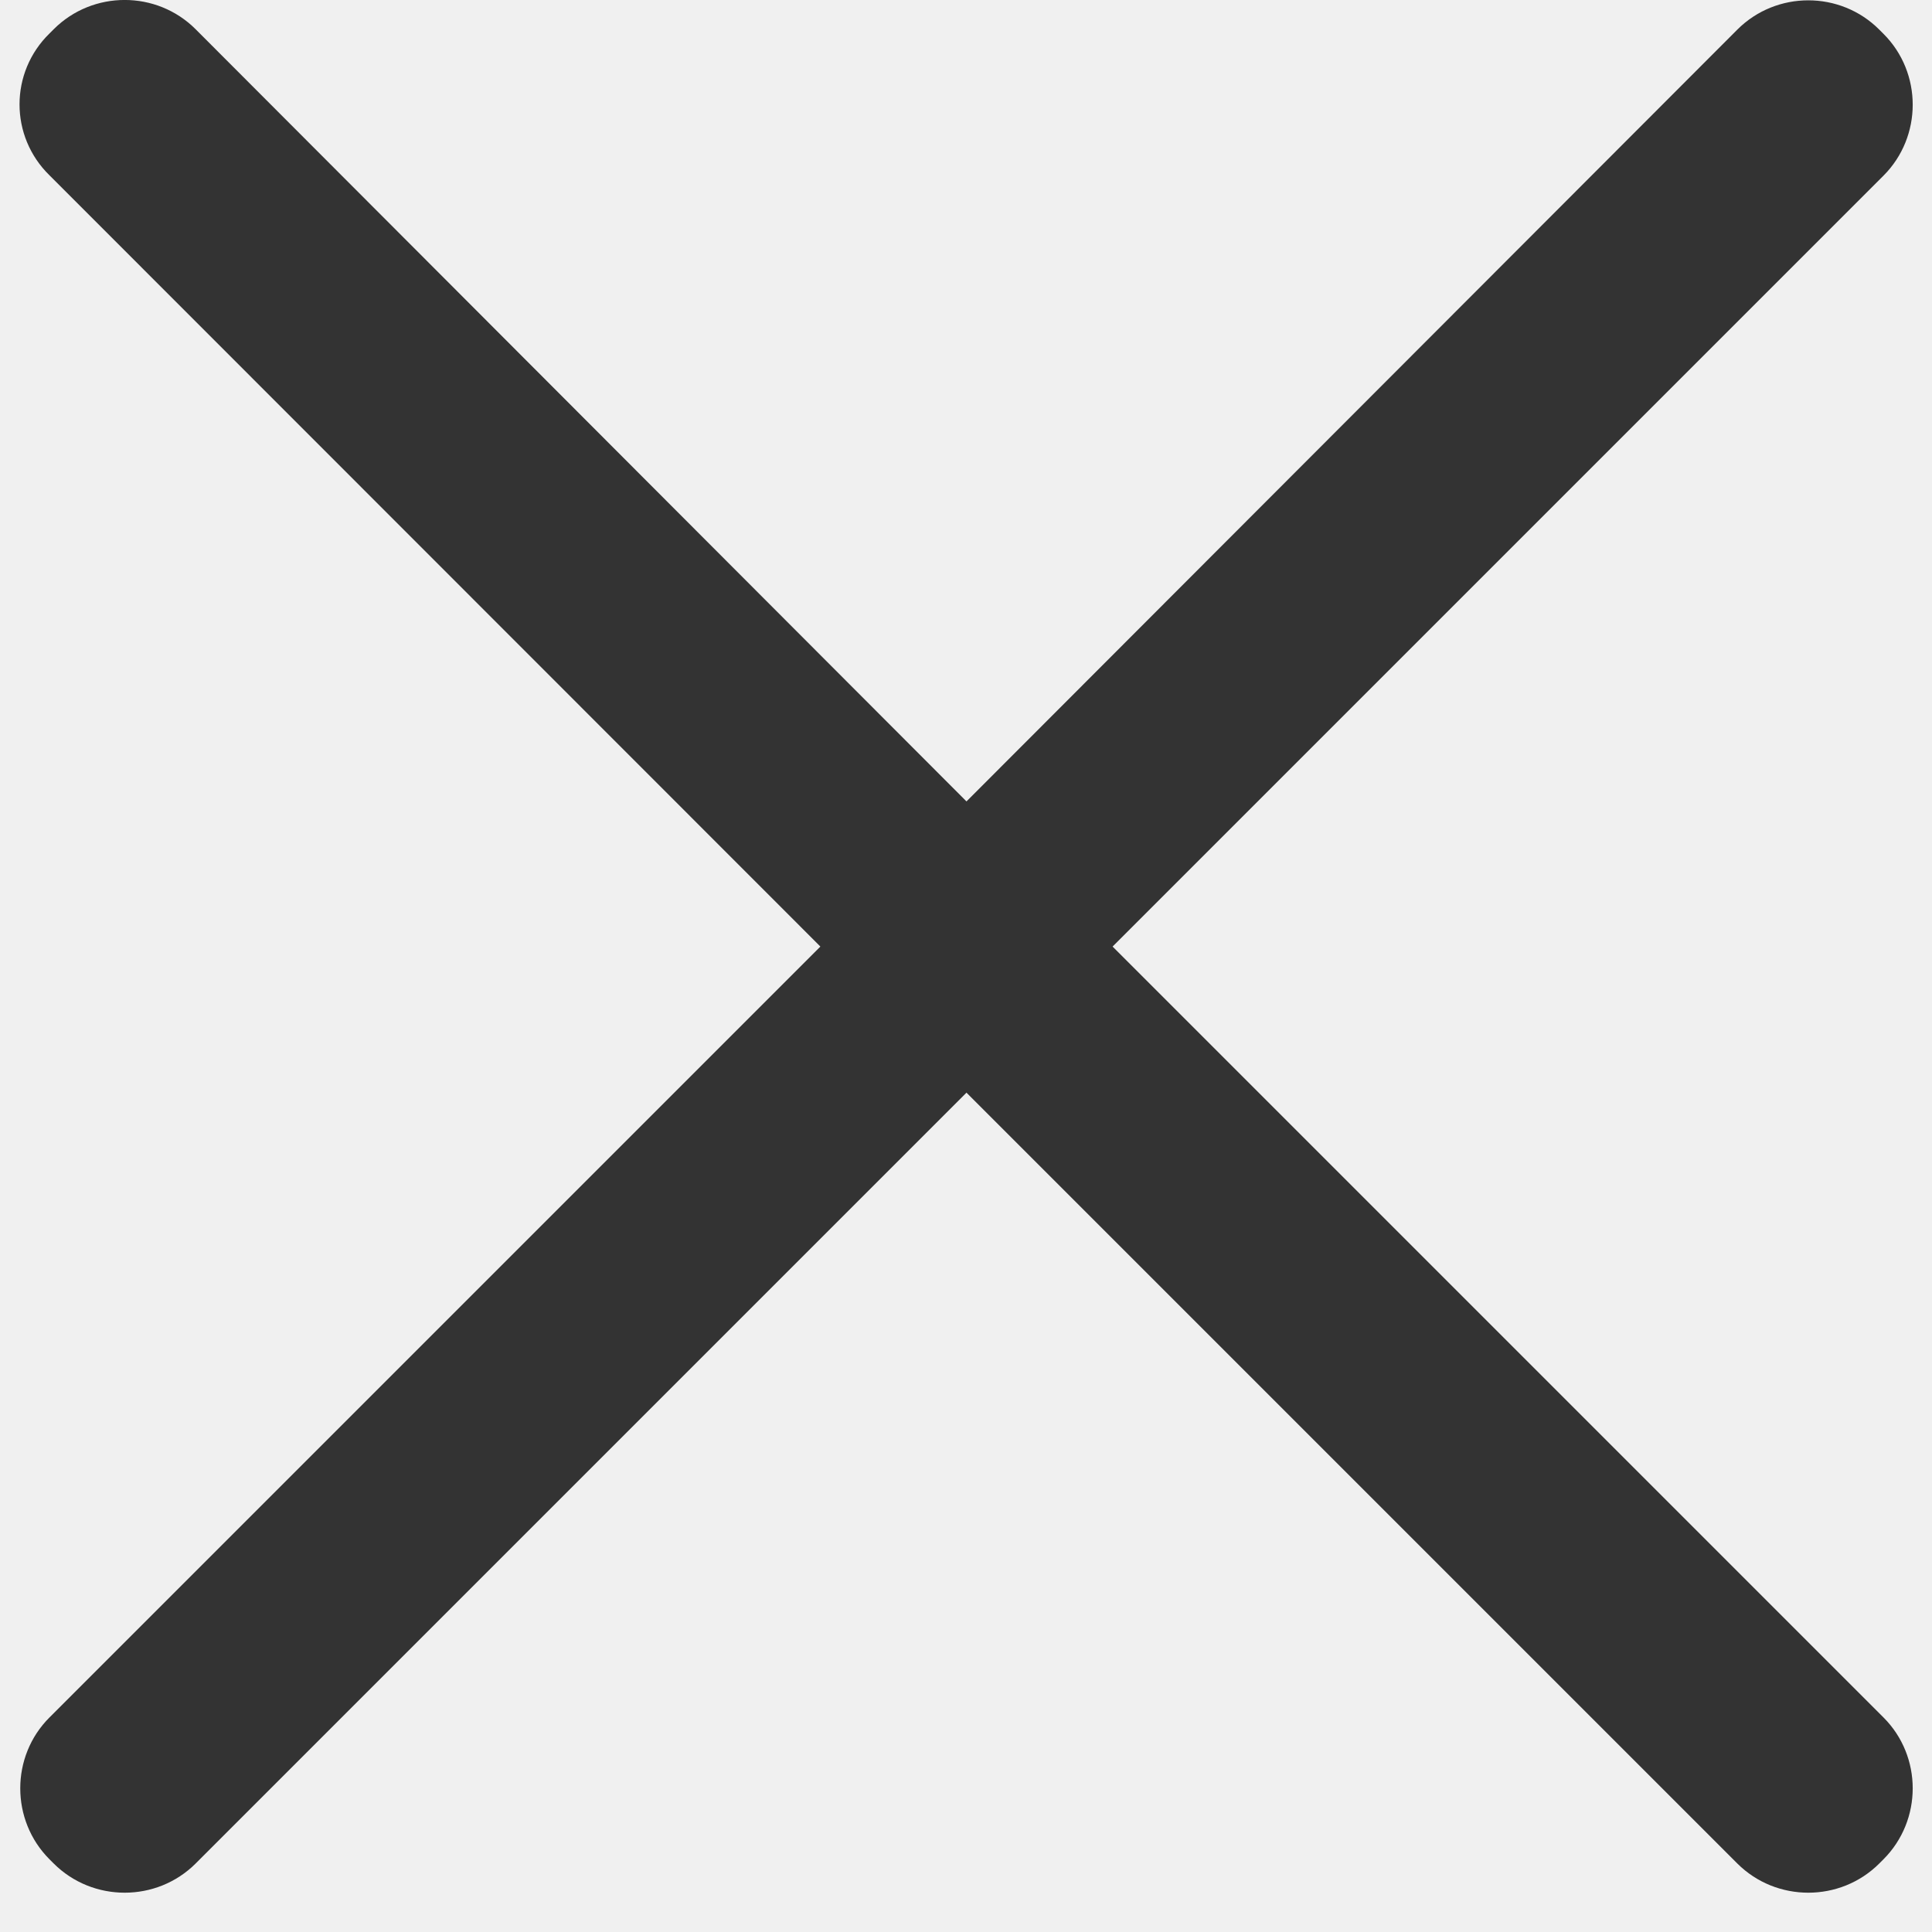
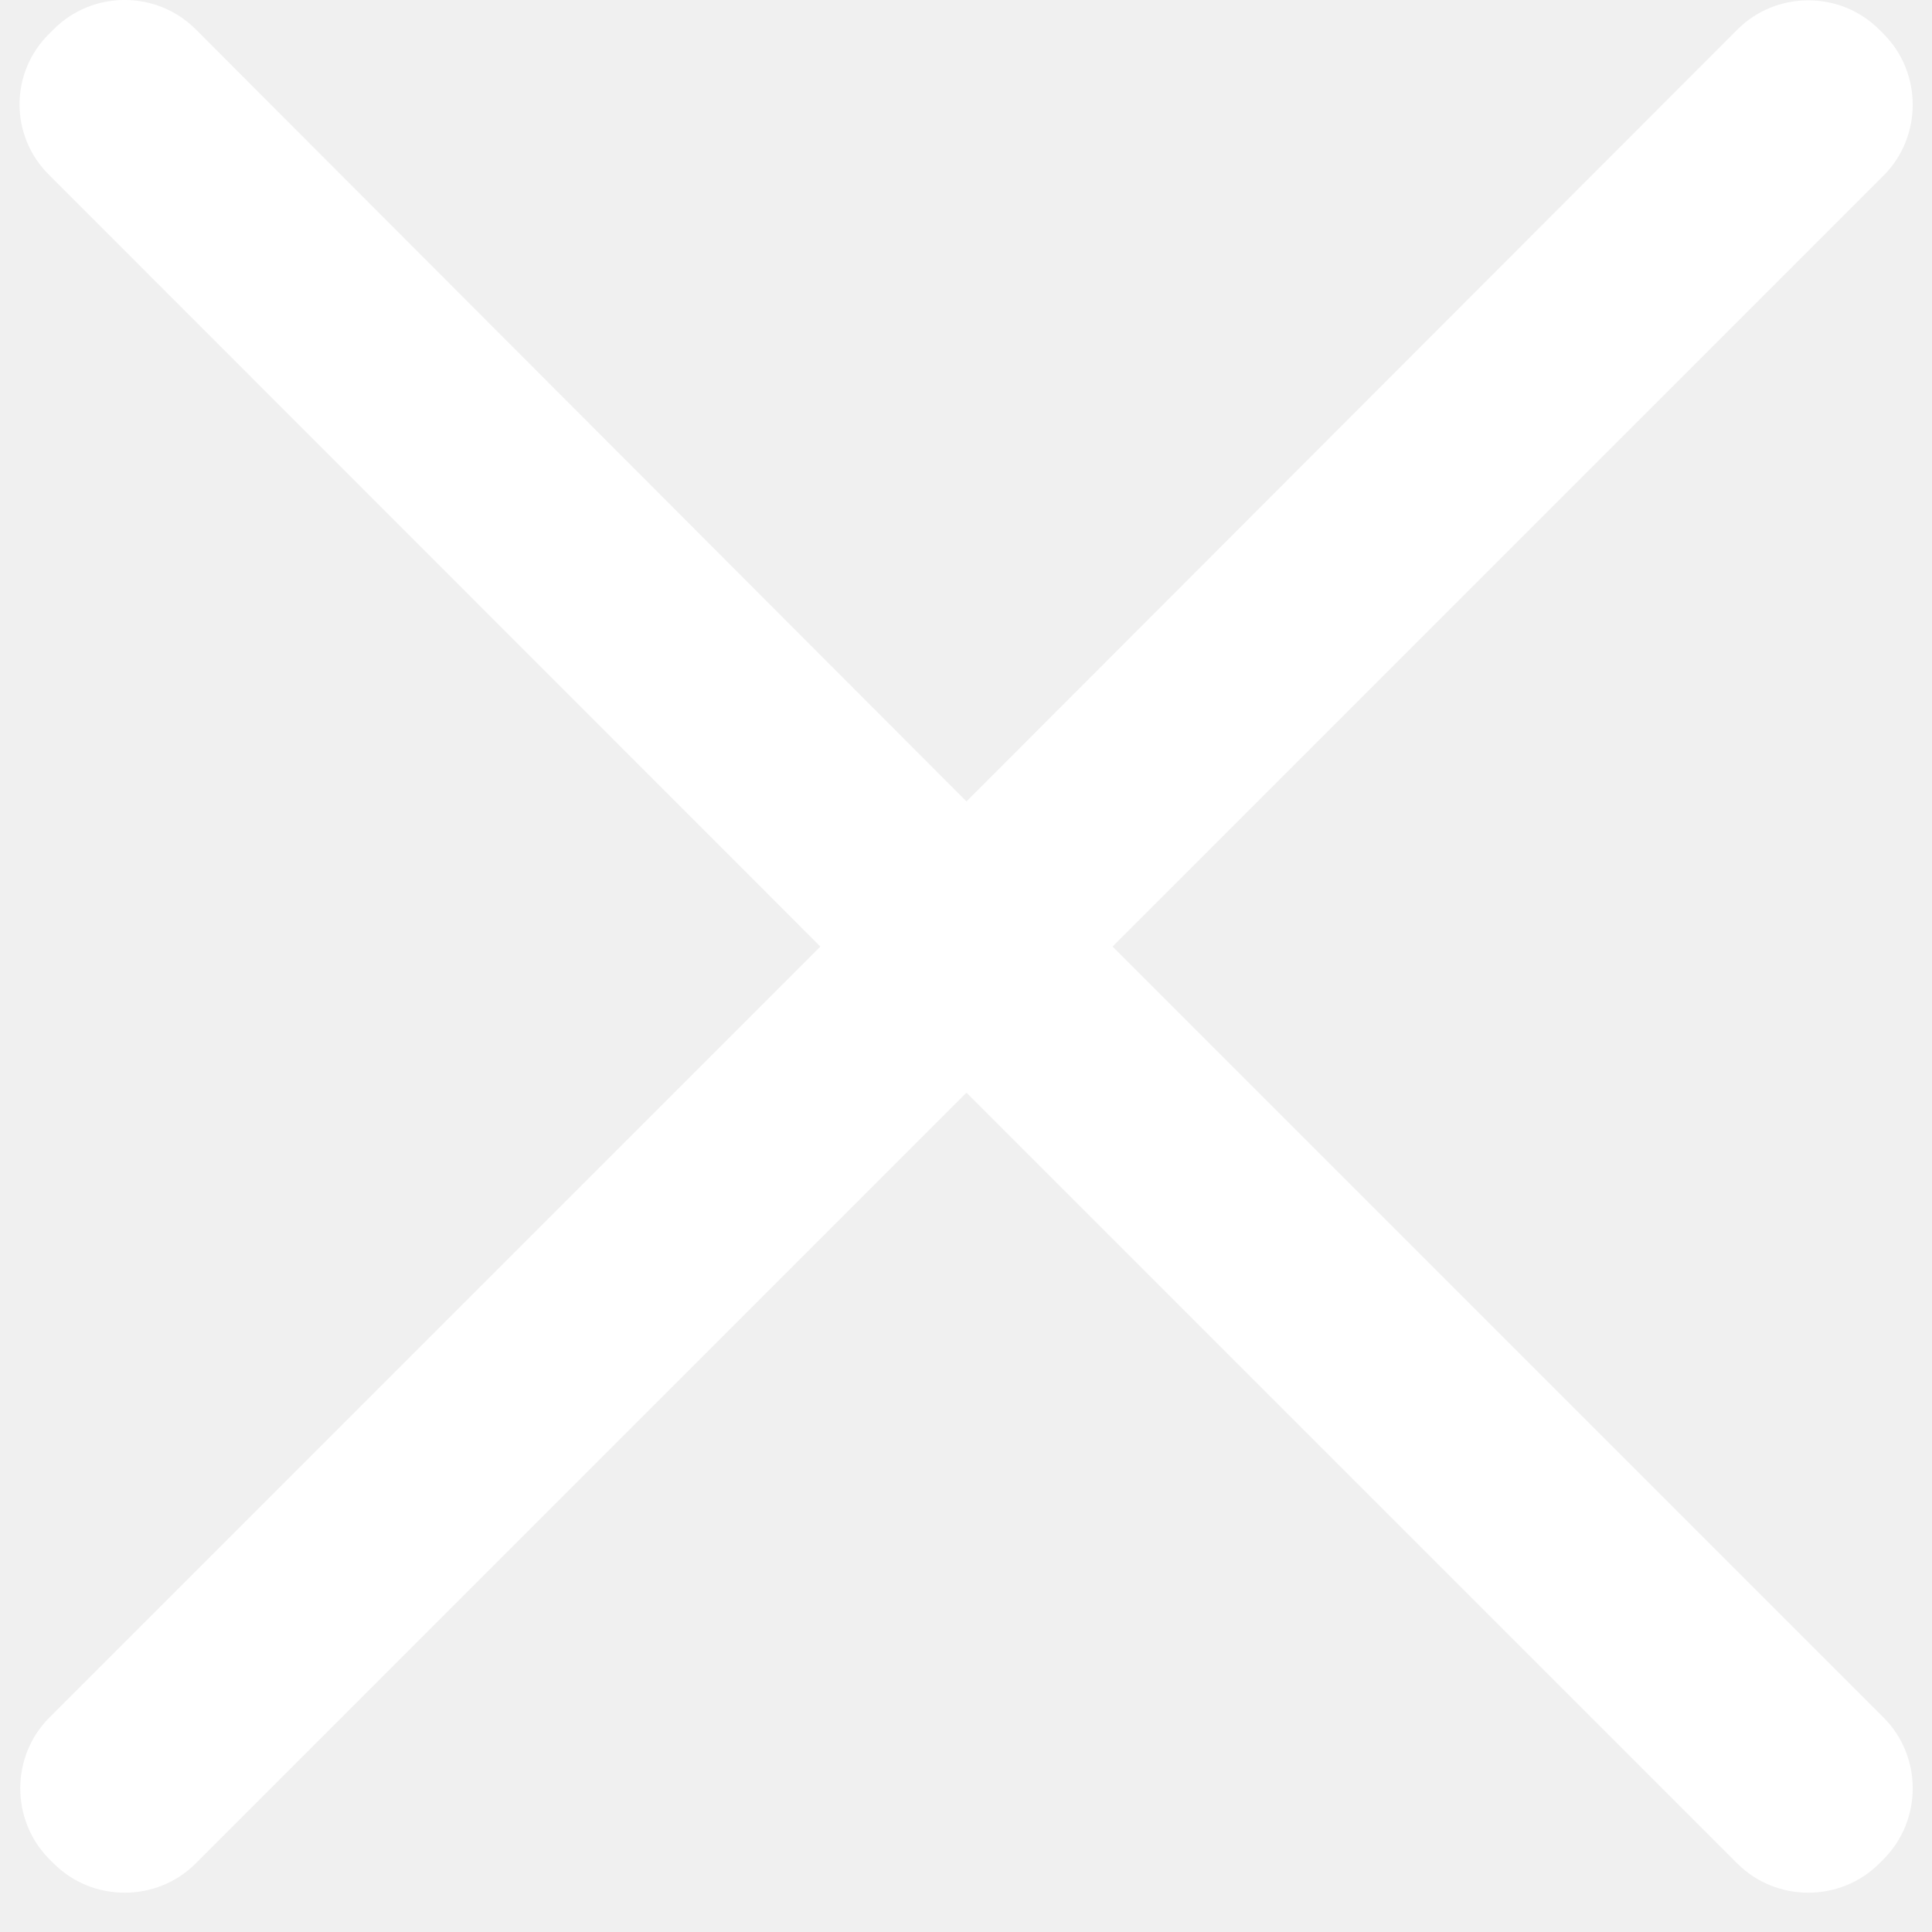
<svg xmlns="http://www.w3.org/2000/svg" width="16" height="16" viewBox="0 0 16 16" fill="none">
-   <path d="M9.214 7.839L15.598 1.455C15.921 1.132 15.921 0.602 15.598 0.28L15.563 0.245C15.24 -0.078 14.711 -0.078 14.388 0.245L8.004 6.637L1.62 0.242C1.297 -0.081 0.768 -0.081 0.445 0.242L0.41 0.277C0.079 0.6 0.079 1.129 0.41 1.452L6.794 7.839L0.41 14.223C0.087 14.545 0.087 15.075 0.41 15.398L0.445 15.433C0.768 15.755 1.297 15.755 1.62 15.433L8.004 9.049L14.388 15.433C14.711 15.755 15.24 15.755 15.563 15.433L15.598 15.398C15.921 15.075 15.921 14.545 15.598 14.223L9.214 7.839Z" fill="#333333" />
+   <path d="M9.214 7.839L15.598 1.455C15.921 1.132 15.921 0.602 15.598 0.28L15.563 0.245C15.24 -0.078 14.711 -0.078 14.388 0.245L8.004 6.637L1.62 0.242C1.297 -0.081 0.768 -0.081 0.445 0.242L0.41 0.277C0.079 0.6 0.079 1.129 0.41 1.452L6.794 7.839L0.41 14.223C0.087 14.545 0.087 15.075 0.41 15.398L0.445 15.433C0.768 15.755 1.297 15.755 1.62 15.433L8.004 9.049L14.388 15.433C14.711 15.755 15.24 15.755 15.563 15.433L15.598 15.398C15.921 15.075 15.921 14.545 15.598 14.223L9.214 7.839Z" fill="#FFFFFF" />
</svg>
